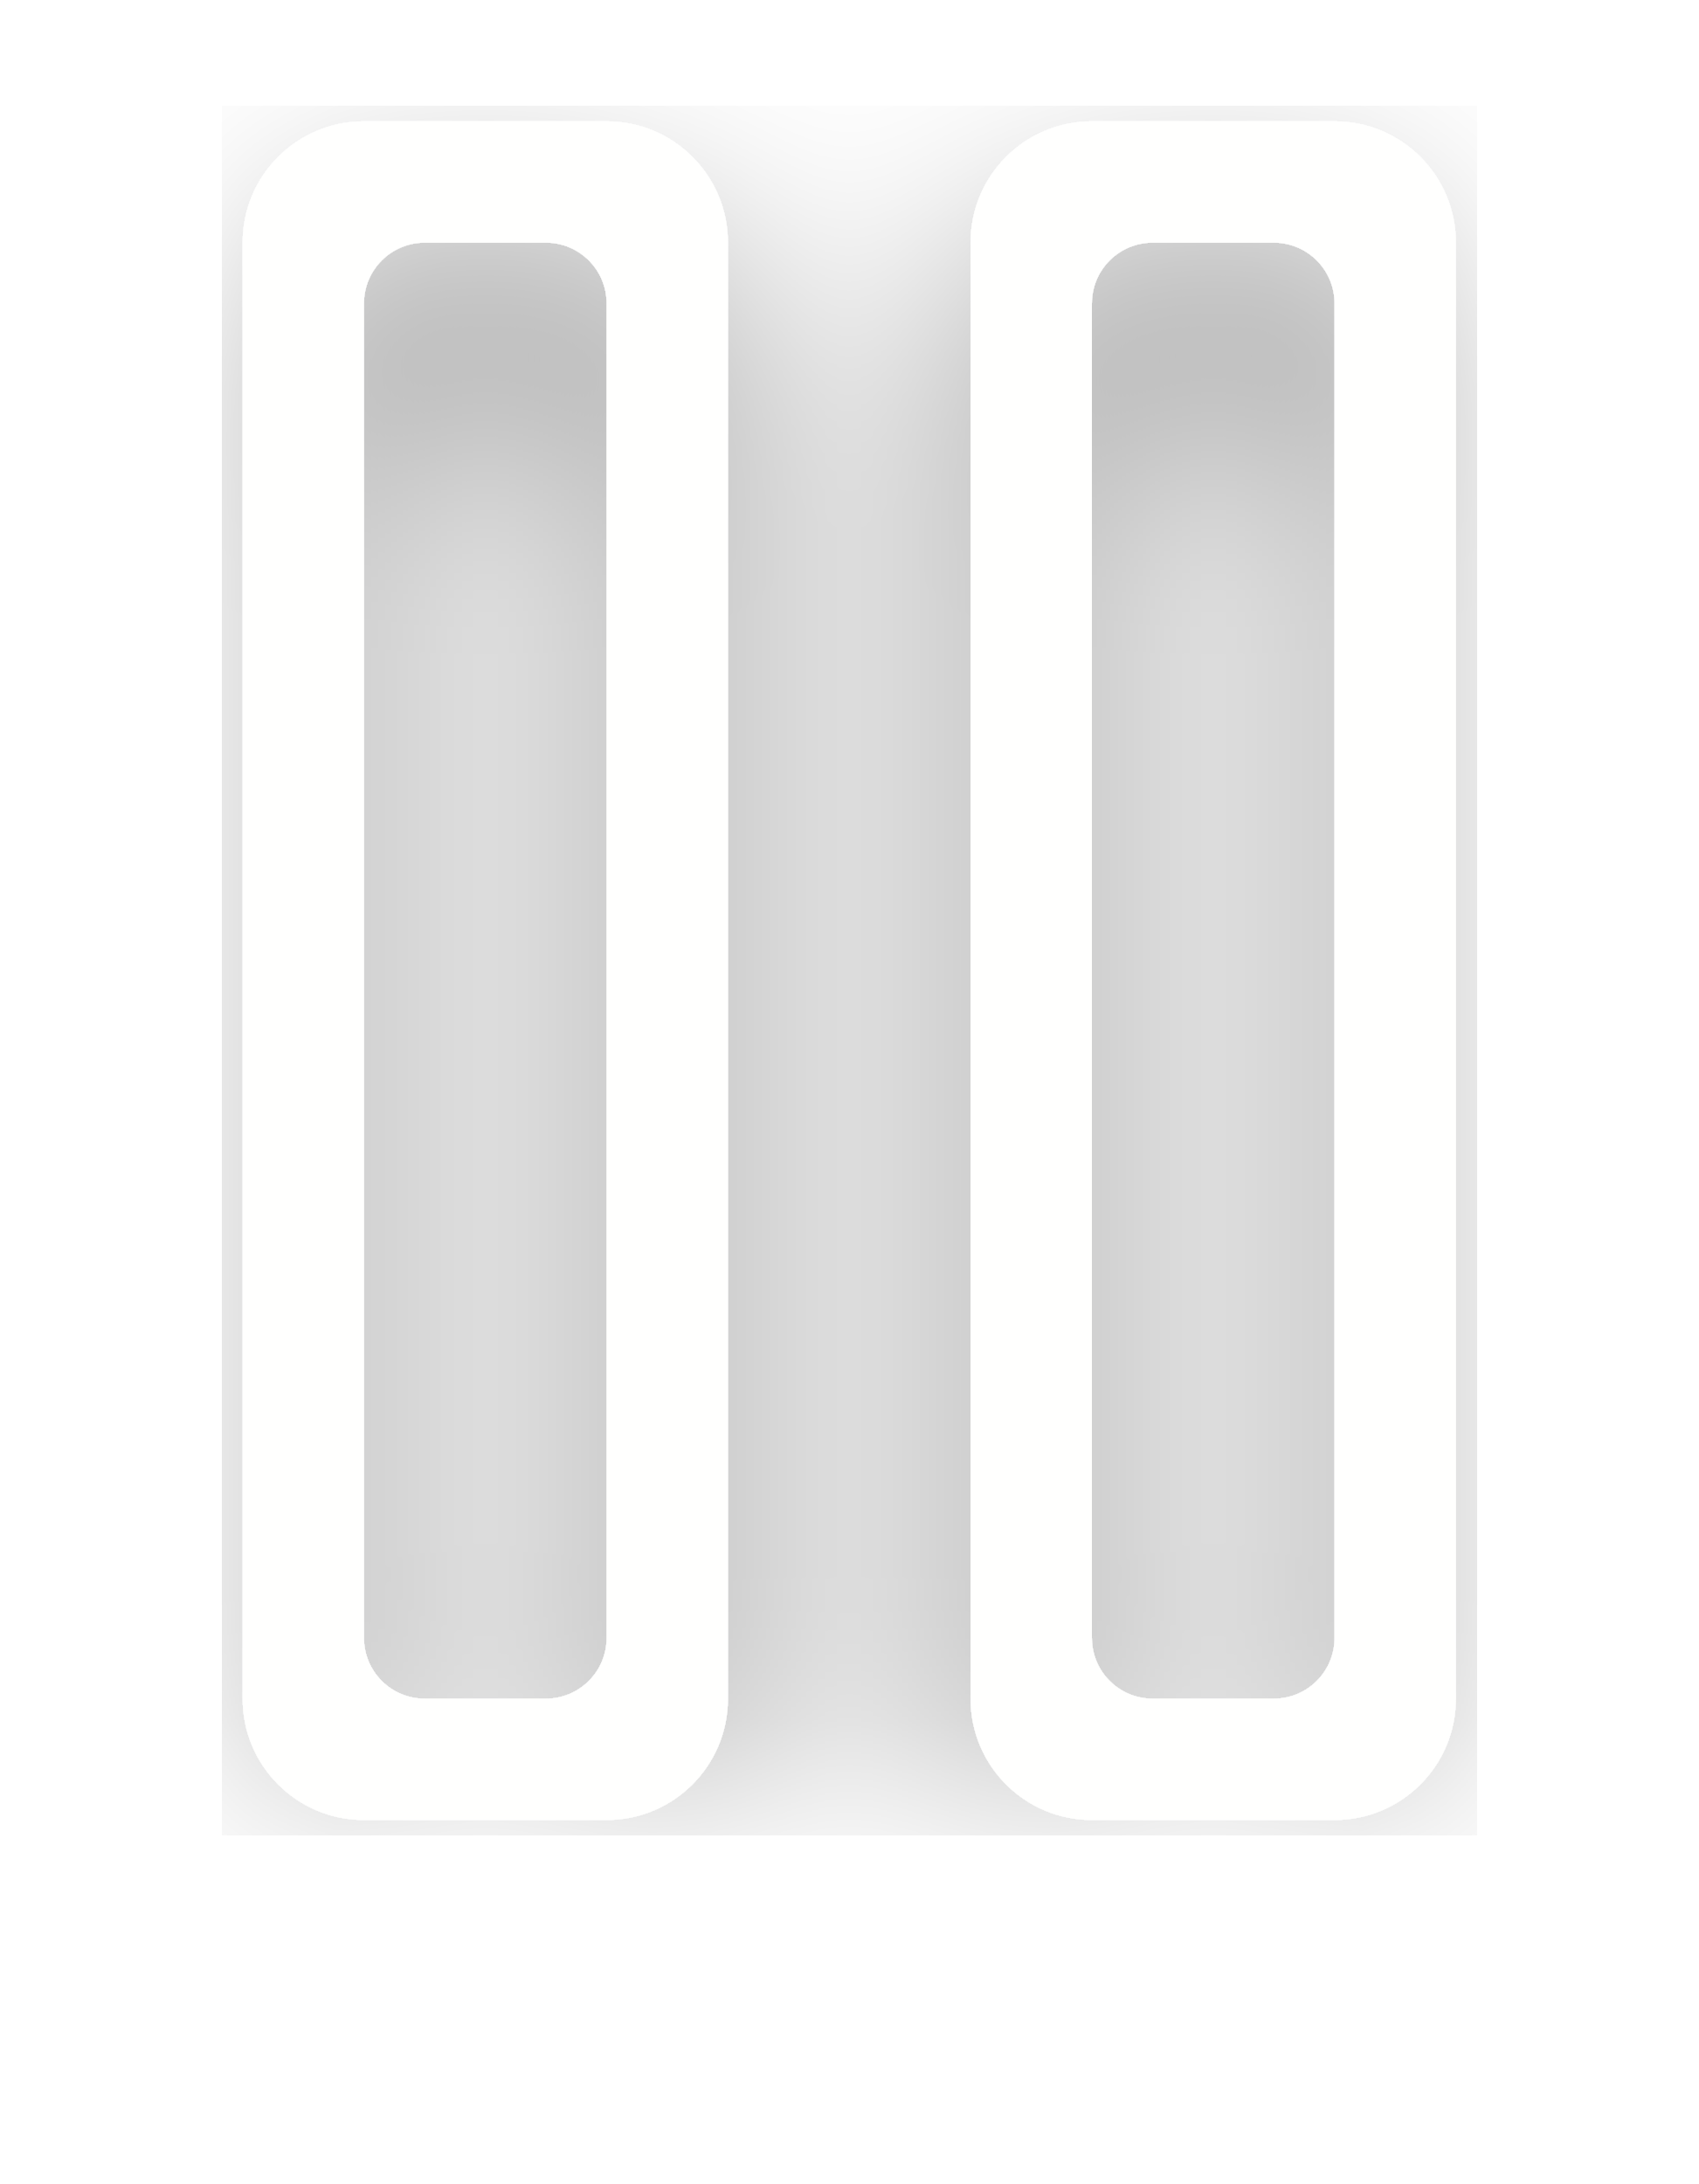
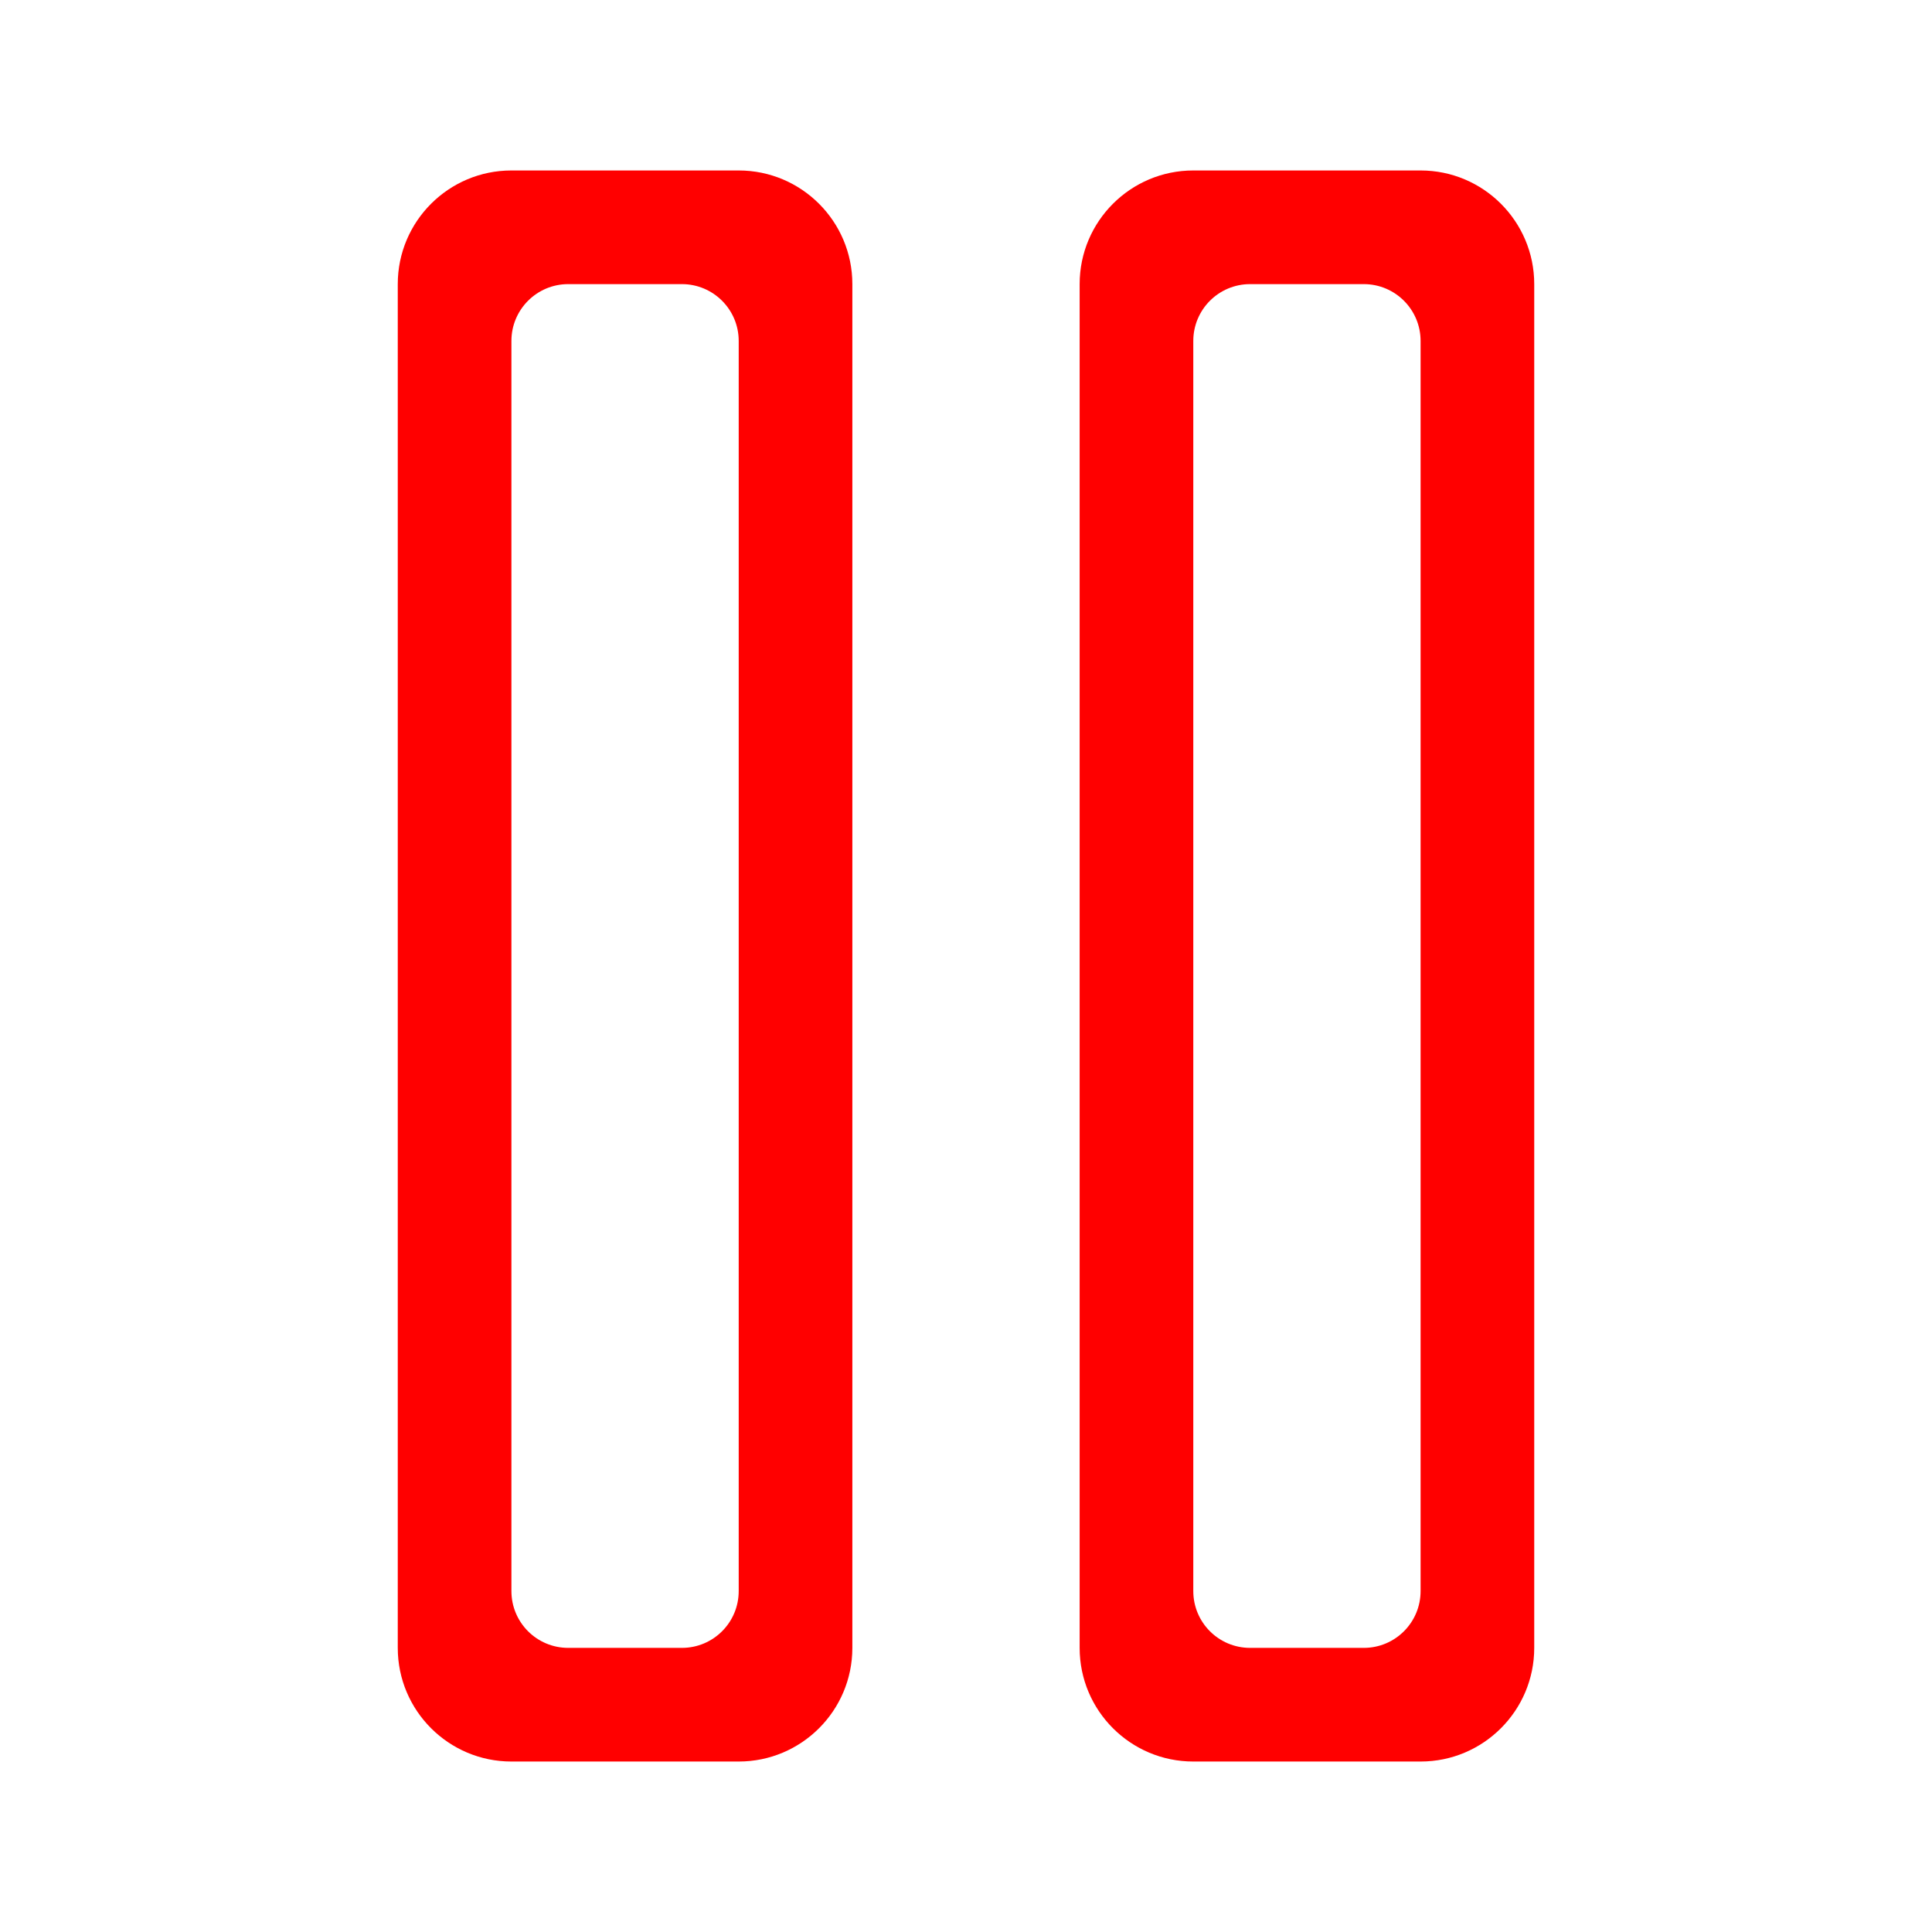
- <svg xmlns="http://www.w3.org/2000/svg" width="28px" height="36px" viewBox="0 0 28 36" version="1.1">
-   <defs>
-     <filter x="-1.7%" y="-0.9%" width="103.4%" height="101.8%" filterUnits="objectBoundingBox" id="filter-1">
-       <feOffset dx="0" dy="2" in="SourceAlpha" result="shadowOffsetOuter1" />
-       <feGaussianBlur stdDeviation="2" in="shadowOffsetOuter1" result="shadowBlurOuter1" />
-       <feColorMatrix values="0 0 0 0 0   0 0 0 0 0   0 0 0 0 0  0 0 0 0.5 0" type="matrix" in="shadowBlurOuter1" result="shadowMatrixOuter1" />
-       <feMerge>
-         <feMergeNode in="shadowMatrixOuter1" />
-         <feMergeNode in="SourceGraphic" />
-       </feMerge>
-     </filter>
-   </defs>
-   <g id="Page-1" stroke="none" stroke-width="1" fill="none" fill-rule="evenodd">
-     <g id="Icon-Set" filter="url(#filter-1)" transform="translate(-466, -567)" fill="#FFFFFE">
-       <path d="M476,594 C476,594.553 475.553,595 475,595 L473,595 C472.447,595 472,594.553 472,594 L472,572 C472,571.448 472.447,571 473,571 L475,571 C475.553,571 476,571.448 476,572 L476,594 L476,594 Z M476,569 L472,569 C470.896,569 470,569.896 470,571 L470,595 C470,596.104 470.896,597 472,597 L476,597 C477.104,597 478,596.104 478,595 L478,571 C478,569.896 477.104,569 476,569 L476,569 Z M488,594 C488,594.553 487.553,595 487,595 L485,595 C484.447,595 484,594.553 484,594 L484,572 C484,571.448 484.447,571 485,571 L487,571 C487.553,571 488,571.448 488,572 L488,594 L488,594 Z M488,569 L484,569 C482.896,569 482,569.896 482,571 L482,595 C482,596.104 482.896,597 484,597 L488,597 C489.104,597 490,596.104 490,595 L490,571 C490,569.896 489.104,569 488,569 L488,569 Z" id="Fill-125" />
+ <svg xmlns="http://www.w3.org/2000/svg" width="38" height="38" version="1.1" viewBox="-3 -1 34 34">
+   <g fill="none" fill-rule="evenodd">
+     <g transform="translate(-466,-567)" fill="#f00">
+       <path d="m476 594c0 0.553-0.447 1-1 1h-2c-0.553 0-1-0.447-1-1v-22c0-0.552 0.447-1 1-1h2c0.553 0 1 0.448 1 1zm0-25h-4c-1.104 0-2 0.896-2 2v24c0 1.104 0.896 2 2 2h4c1.104 0 2-0.896 2-2v-24c0-1.104-0.896-2-2-2zm12 25c0 0.553-0.447 1-1 1h-2c-0.553 0-1-0.447-1-1v-22c0-0.552 0.447-1 1-1h2c0.553 0 1 0.448 1 1zm0-25h-4c-1.104 0-2 0.896-2 2v24c0 1.104 0.896 2 2 2h4c1.104 0 2-0.896 2-2v-24c0-1.104-0.896-2-2-2z" />
    </g>
  </g>
</svg>
